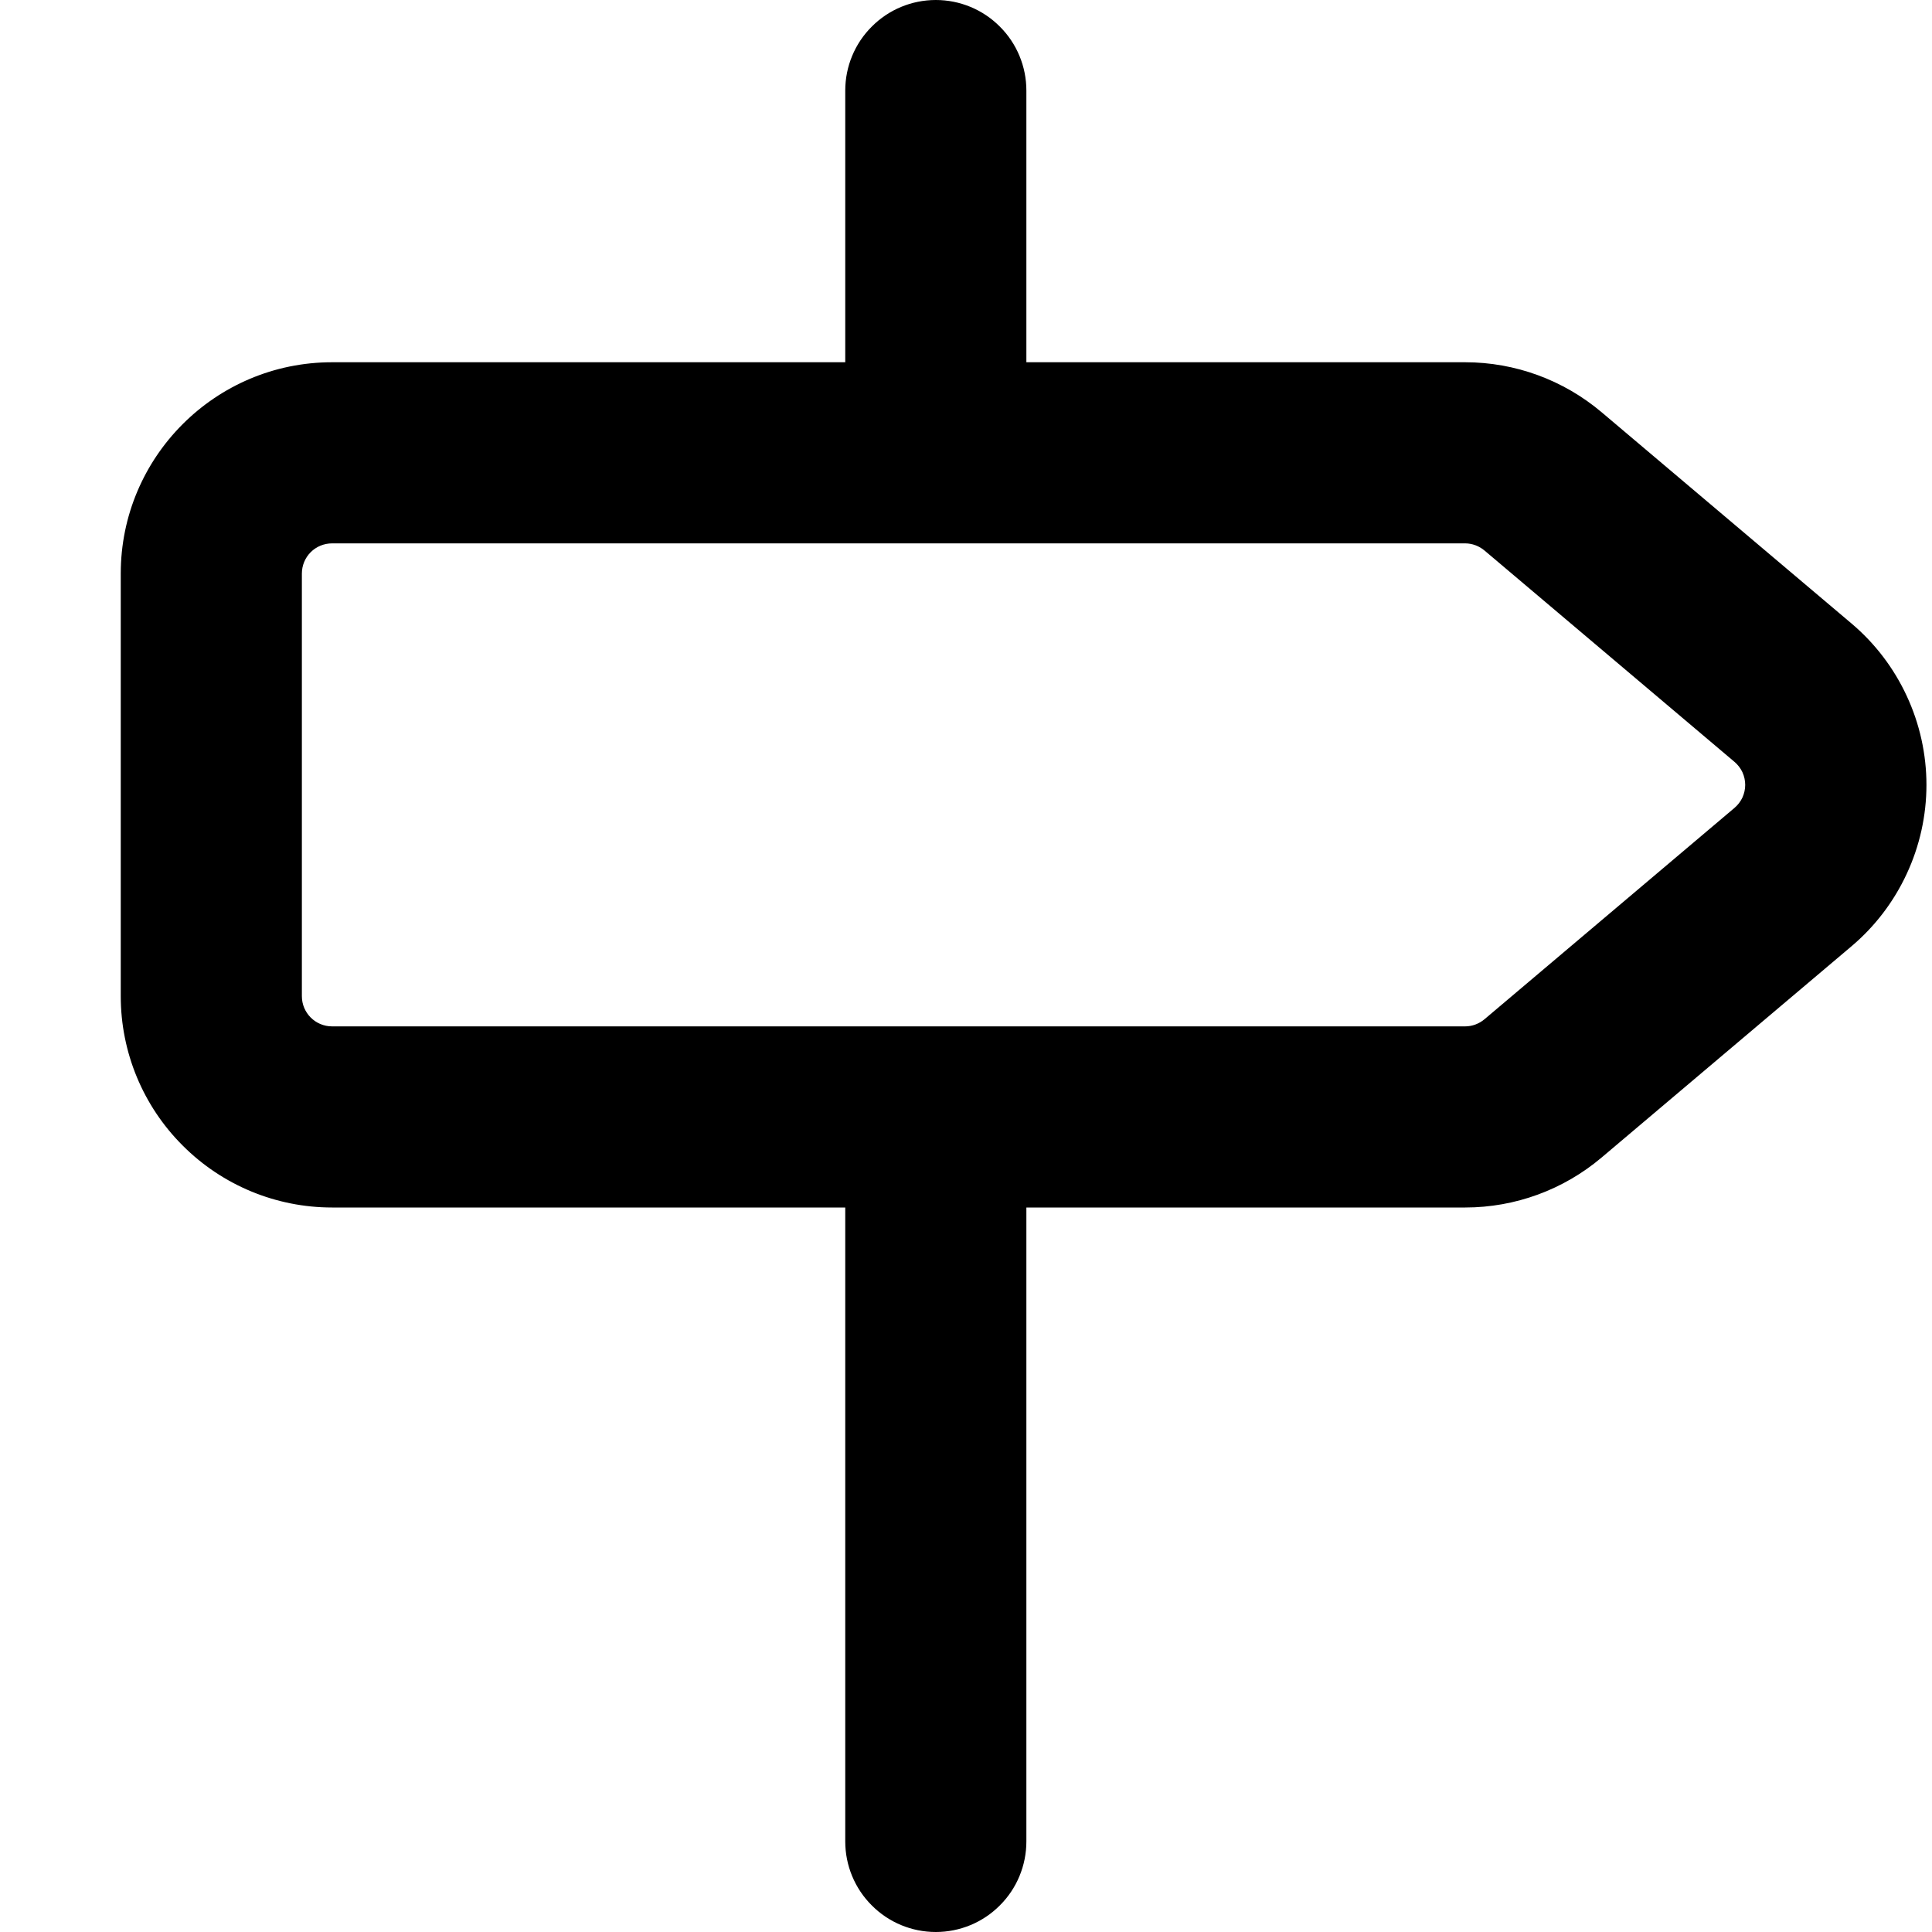
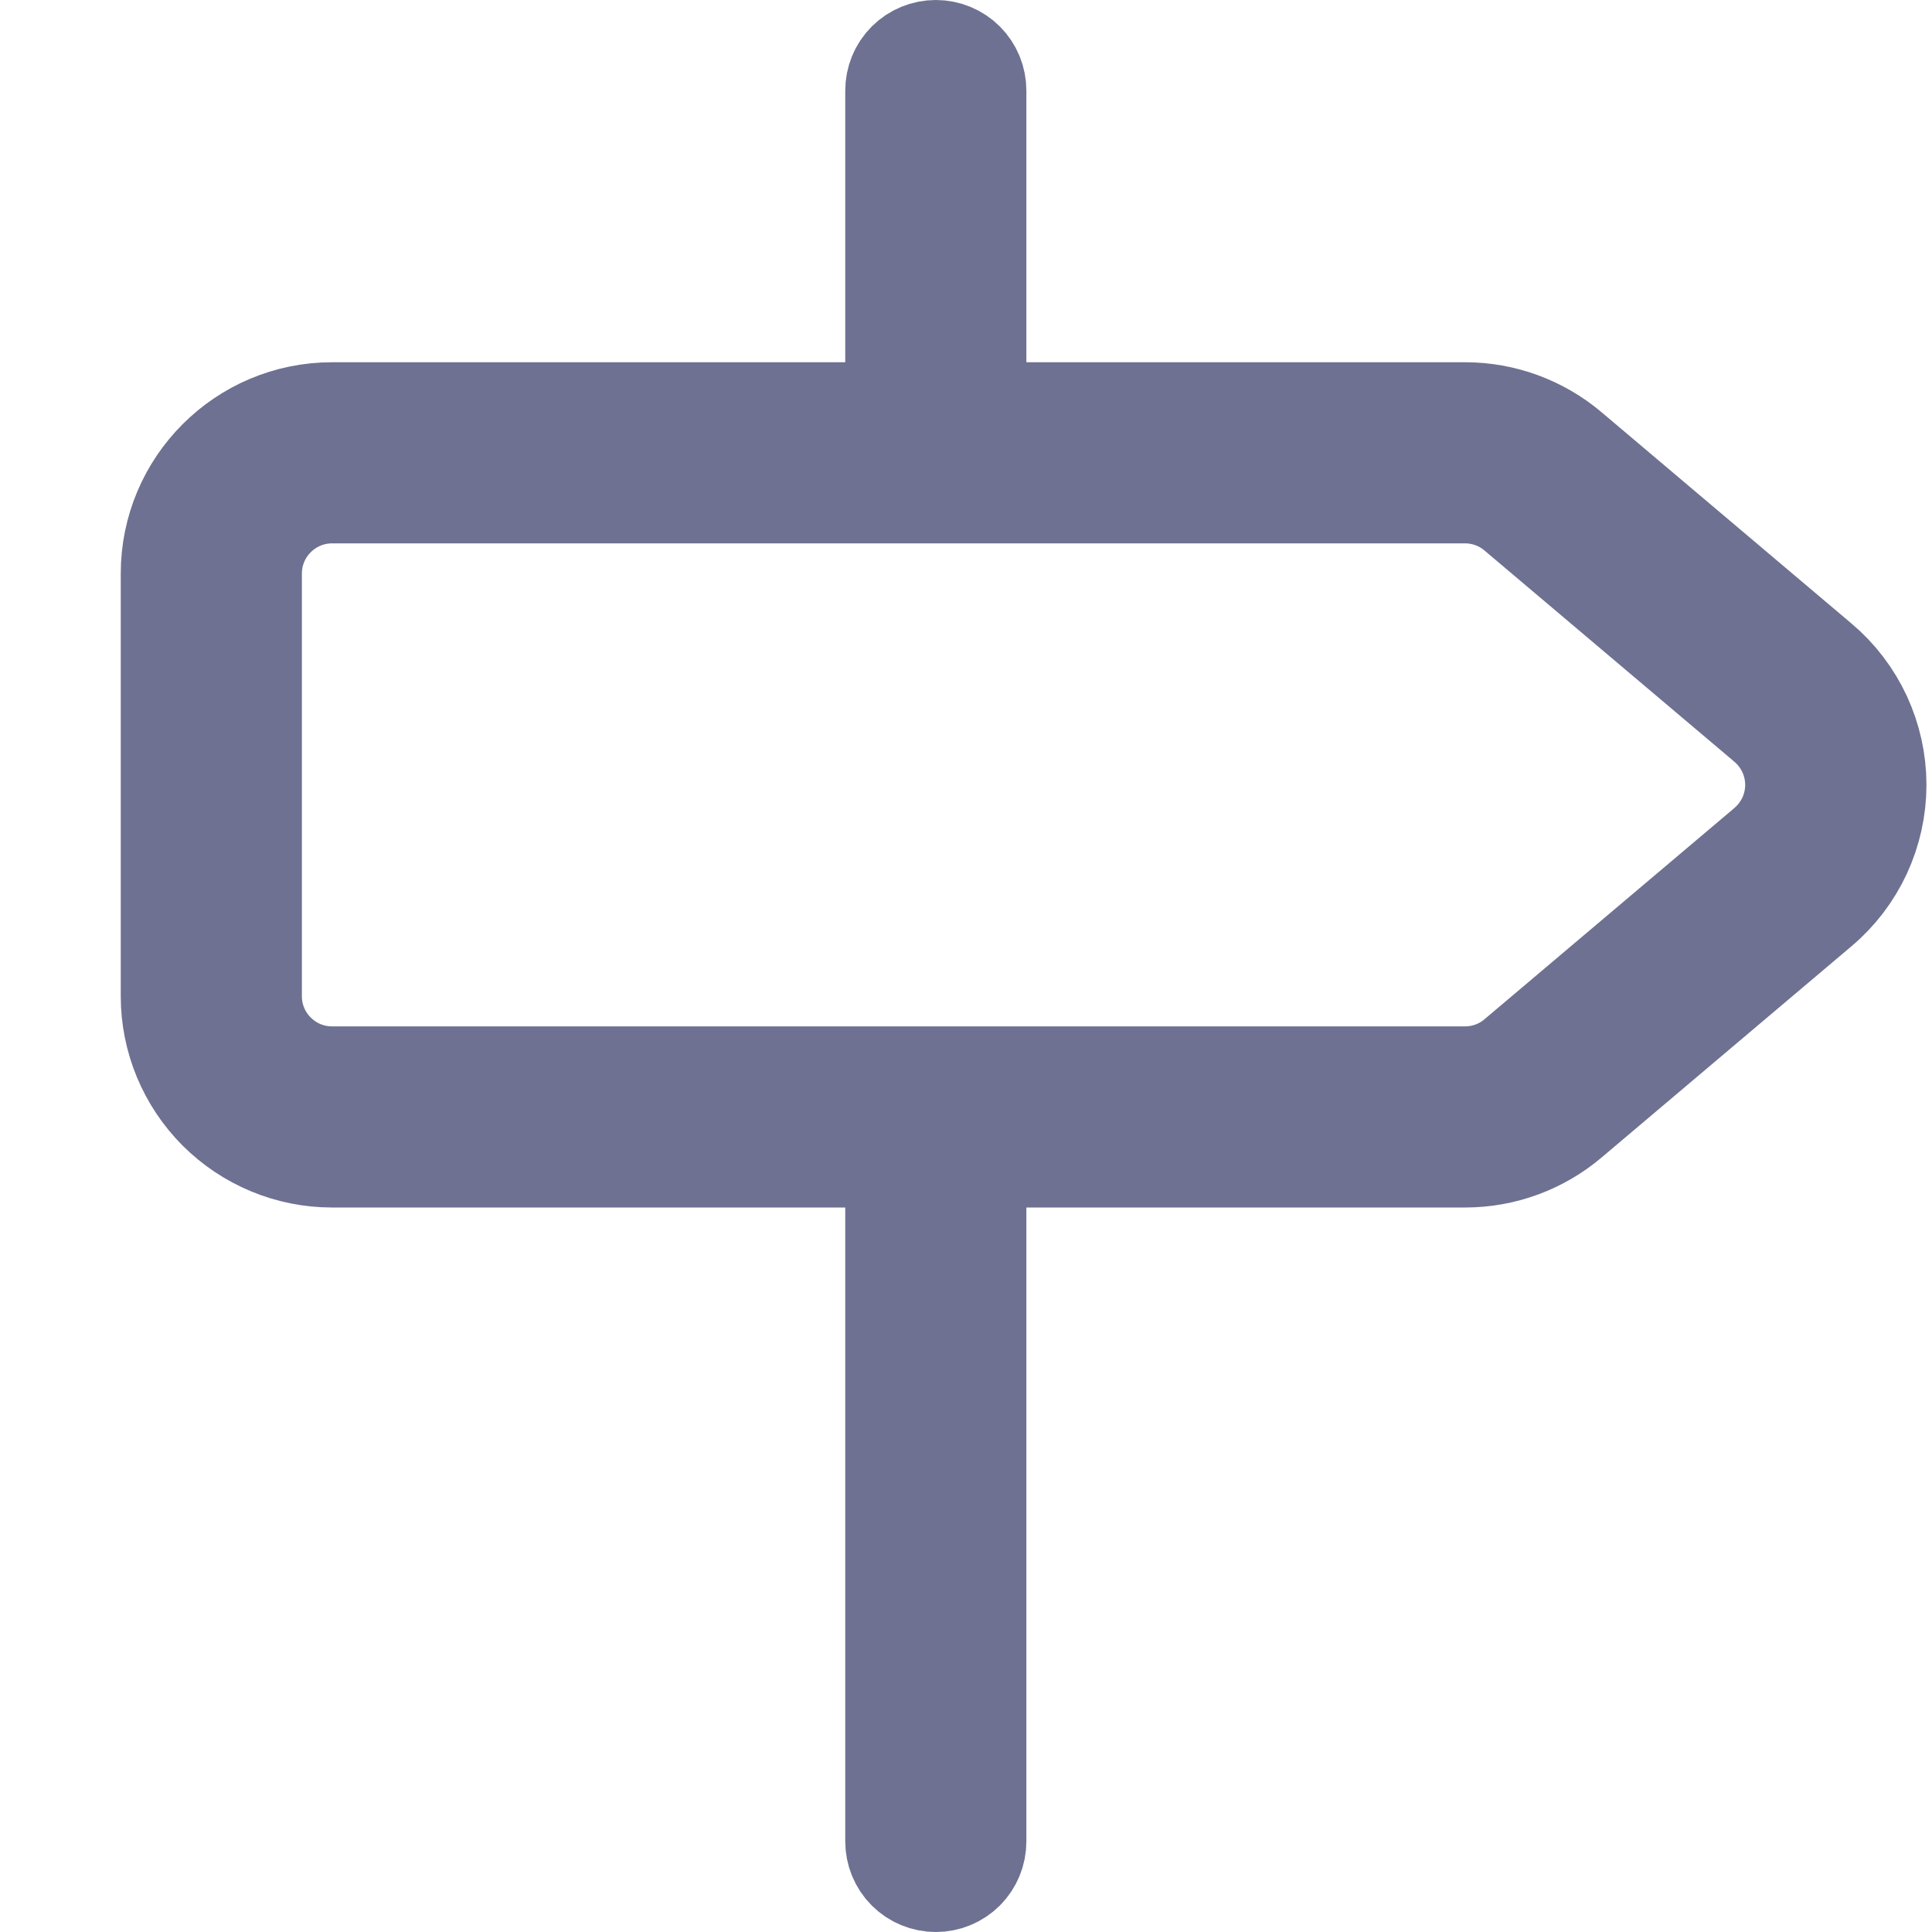
<svg xmlns="http://www.w3.org/2000/svg" width="16" height="16" viewBox="0 0 16 16" fill="none">
-   <path fill-rule="evenodd" clip-rule="evenodd" d="M7.75 0C7.949 0 8.14 0.079 8.28 0.22C8.421 0.36 8.5 0.551 8.5 0.75V3H12.134C12.548 3 12.948 3.147 13.264 3.414L15.334 5.164C15.528 5.328 15.684 5.533 15.791 5.764C15.898 5.994 15.954 6.246 15.954 6.5C15.954 6.754 15.898 7.006 15.791 7.236C15.684 7.467 15.528 7.672 15.334 7.836L13.264 9.586C12.948 9.853 12.548 10 12.134 10H8.5V15.25C8.5 15.449 8.421 15.64 8.28 15.78C8.14 15.921 7.949 16 7.75 16C7.551 16 7.36 15.921 7.22 15.78C7.079 15.64 7 15.449 7 15.25V10H2.75C2.286 10 1.841 9.816 1.513 9.487C1.184 9.159 1 8.714 1 8.25V4.75C1 3.784 1.784 3 2.75 3H7V0.75C7 0.551 7.079 0.36 7.22 0.22C7.36 0.079 7.551 0 7.75 0ZM7.75 8.5H12.134C12.193 8.5 12.25 8.478 12.295 8.44L14.365 6.69C14.392 6.667 14.415 6.637 14.43 6.605C14.445 6.572 14.453 6.536 14.453 6.5C14.453 6.464 14.445 6.428 14.43 6.395C14.415 6.363 14.392 6.333 14.365 6.31L12.295 4.56C12.25 4.522 12.193 4.5 12.134 4.5H2.75C2.684 4.5 2.62 4.526 2.573 4.573C2.526 4.62 2.5 4.684 2.5 4.75V8.25C2.5 8.388 2.612 8.5 2.75 8.5H7.75Z" fill="black" />
+   <path d="M12.651 8.925C12.602 8.973 12.54 9 12.476 9H2.272C2.122 9 2 8.86 2 8.688V4.312C2 4.23 2.029 4.15 2.08 4.092C2.131 4.033 2.2 4 2.272 4H12.476C12.54 4 12.602 4.027 12.651 4.075L14.902 6.263C14.942 6.298 15.017 6.395 14.997 6.5C14.997 6.545 14.988 6.59 14.972 6.631L12.651 8.925Z" />
+   <path d="M8 3V3.5H8.5H12.134C12.429 3.5 12.715 3.605 12.941 3.796L15.011 5.546C15.15 5.663 15.261 5.809 15.338 5.974C15.414 6.139 15.454 6.318 15.454 6.5C15.454 6.682 15.414 6.861 15.338 7.026C15.261 7.191 15.15 7.337 15.011 7.454L12.941 9.204L12.941 9.204C12.715 9.395 12.43 9.5 12.134 9.5C12.134 9.5 12.134 9.5 12.134 9.5H8.5H8V10V15.25C8 15.316 7.974 15.38 7.927 15.427C7.88 15.474 7.816 15.5 7.75 15.5C7.684 15.5 7.62 15.474 7.573 15.427C7.526 15.38 7.5 15.316 7.5 15.25V10V9.5H7H2.75C2.418 9.5 2.101 9.368 1.866 9.134C1.632 8.899 1.5 8.582 1.5 8.25V4.75C1.5 4.06 2.06 3.5 2.75 3.5H7H7.5V3V0.75C7.5 0.684 7.526 0.62 7.573 0.573C7.62 0.526 7.684 0.5 7.75 0.5C7.816 0.5 7.88 0.526 7.927 0.573C7.974 0.62 8 0.684 8 0.75V3ZM12.134 9L12.137 9C12.314 8.999 12.484 8.936 12.619 8.821C12.619 8.821 12.62 8.82 12.62 8.82L14.688 7.072L14.688 7.072L14.69 7.07C14.772 7 14.838 6.912 14.884 6.814C14.929 6.715 14.953 6.608 14.953 6.5C14.953 6.392 14.929 6.285 14.884 6.186C14.838 6.088 14.772 6 14.69 5.93L14.688 5.928L12.62 4.18C12.62 4.18 12.619 4.179 12.619 4.179C12.484 4.064 12.314 4.001 12.137 4V4H12.134H2.75C2.551 4 2.36 4.079 2.22 4.22C2.079 4.36 2 4.551 2 4.75V8.25C2 8.664 2.336 9 2.75 9H7.75L12.134 9Z" stroke="#6E7191" />
</svg>
